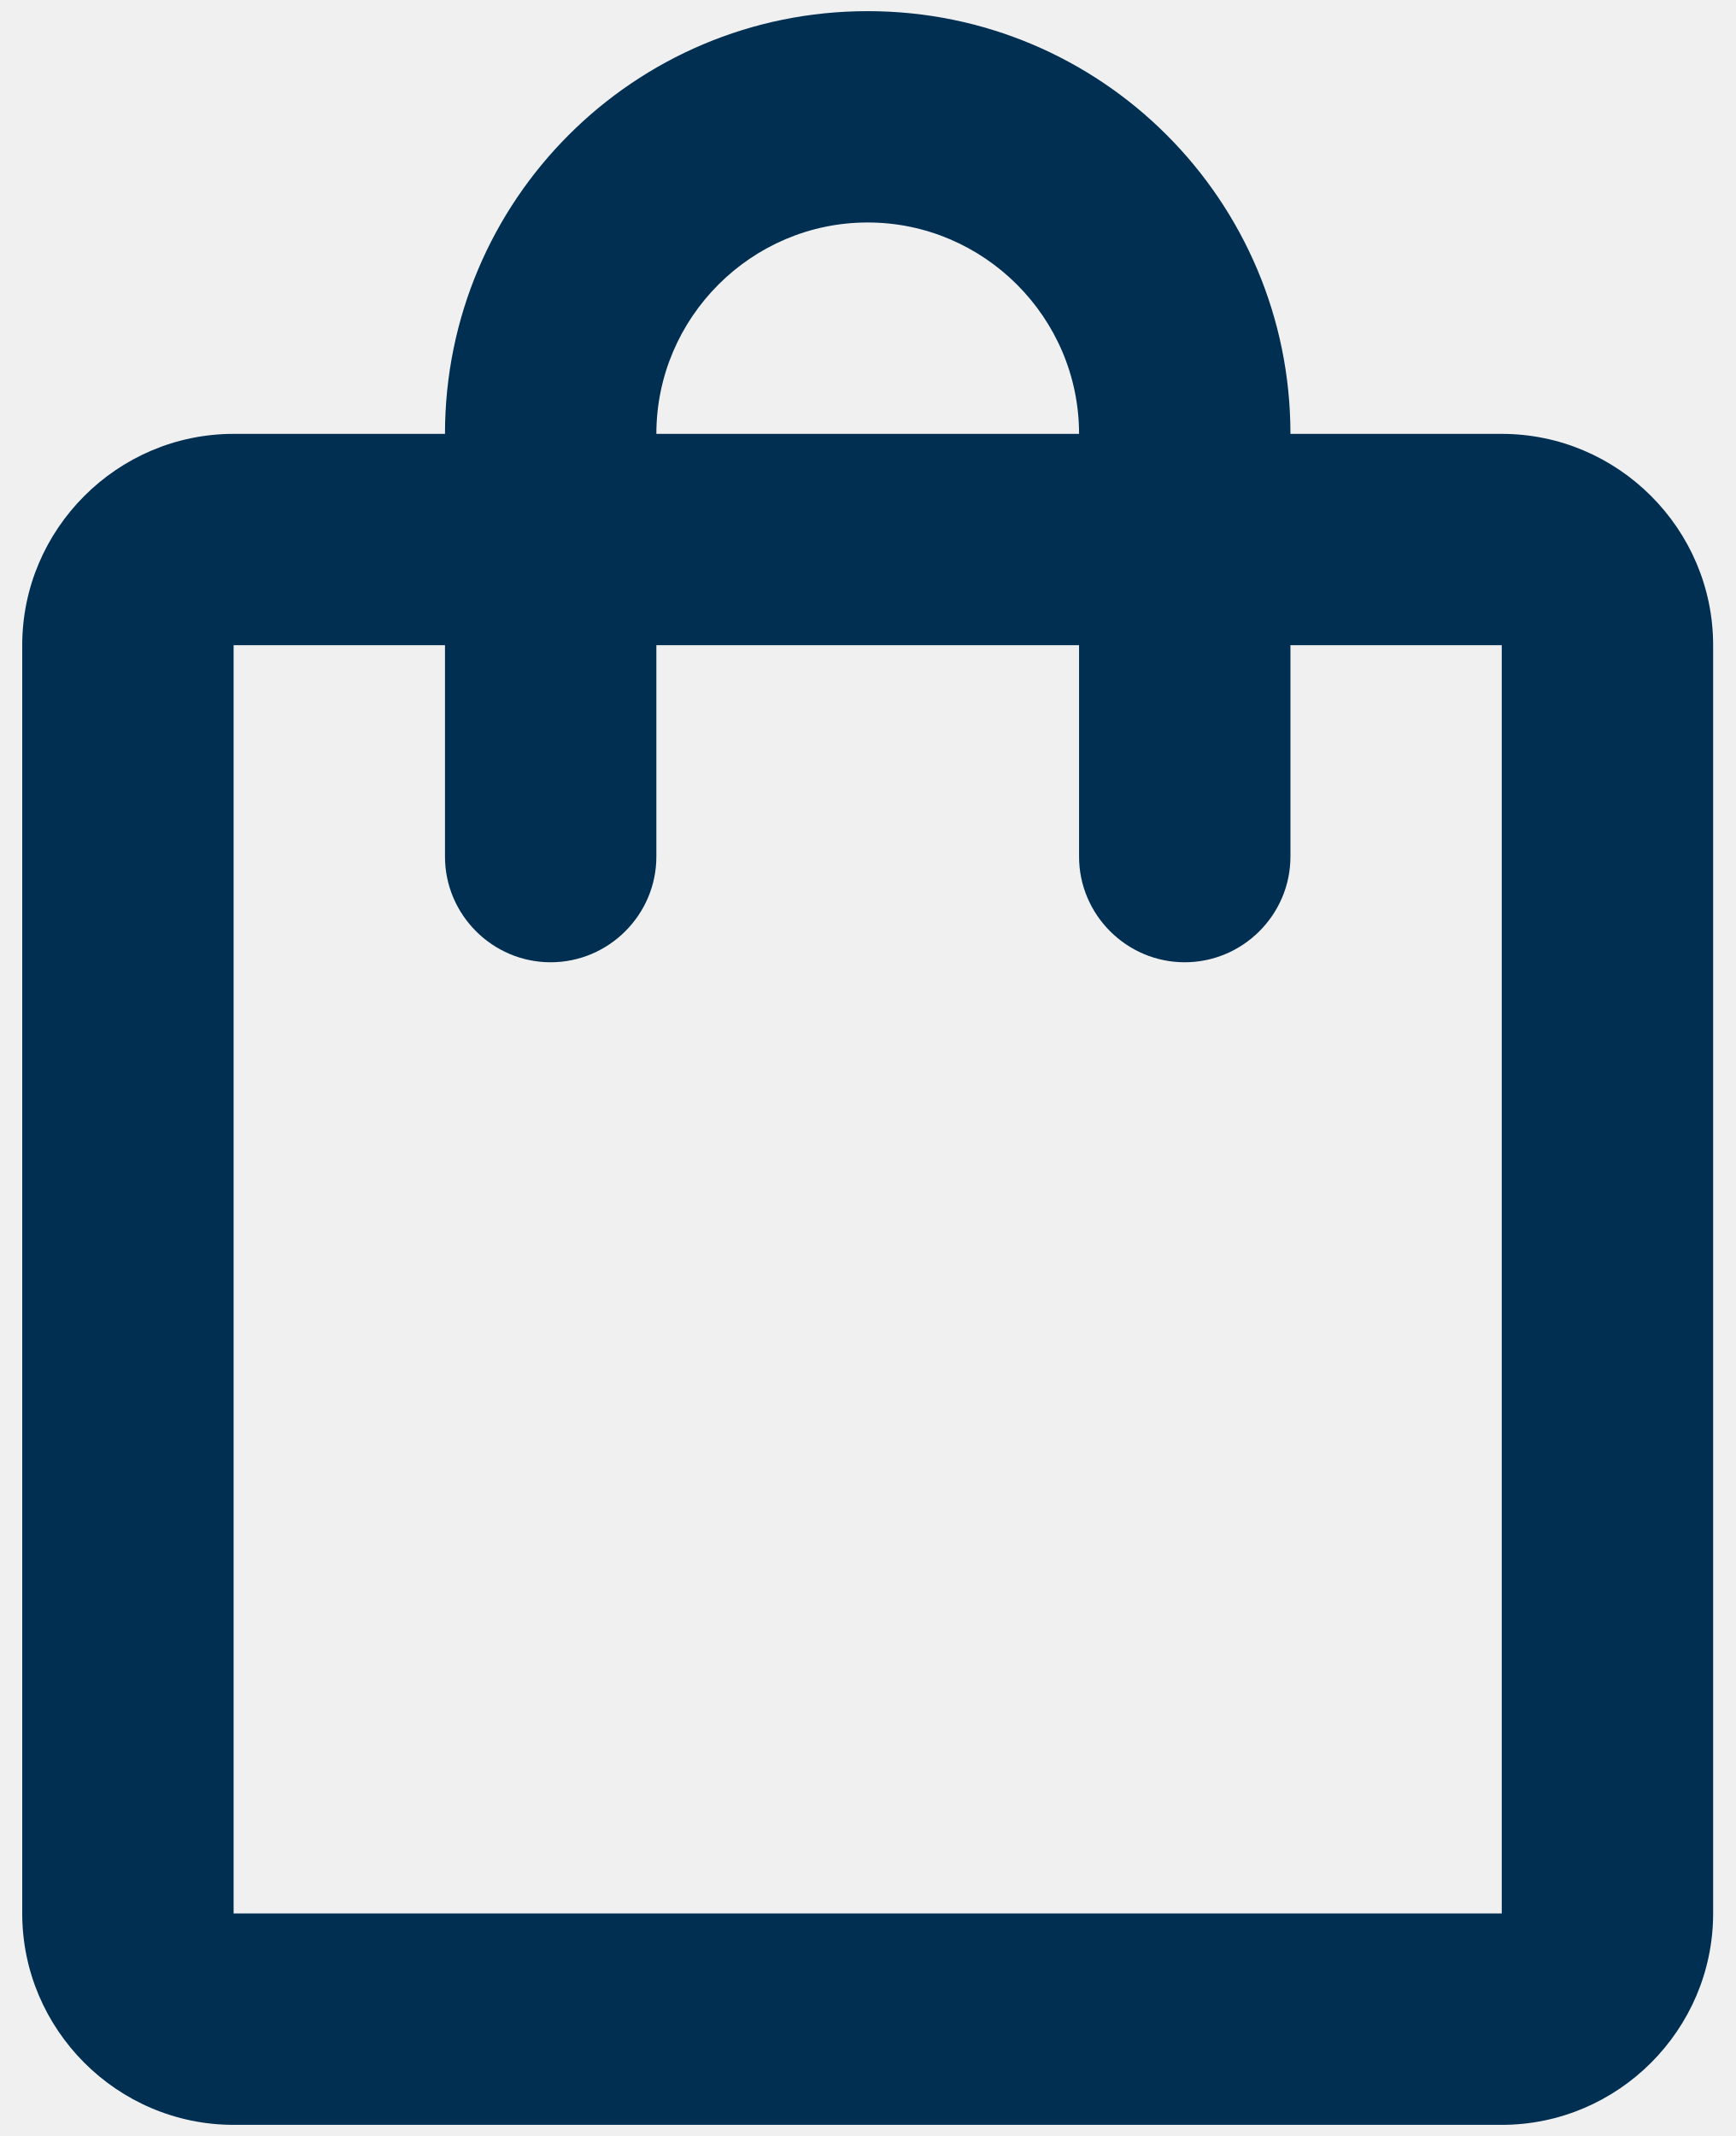
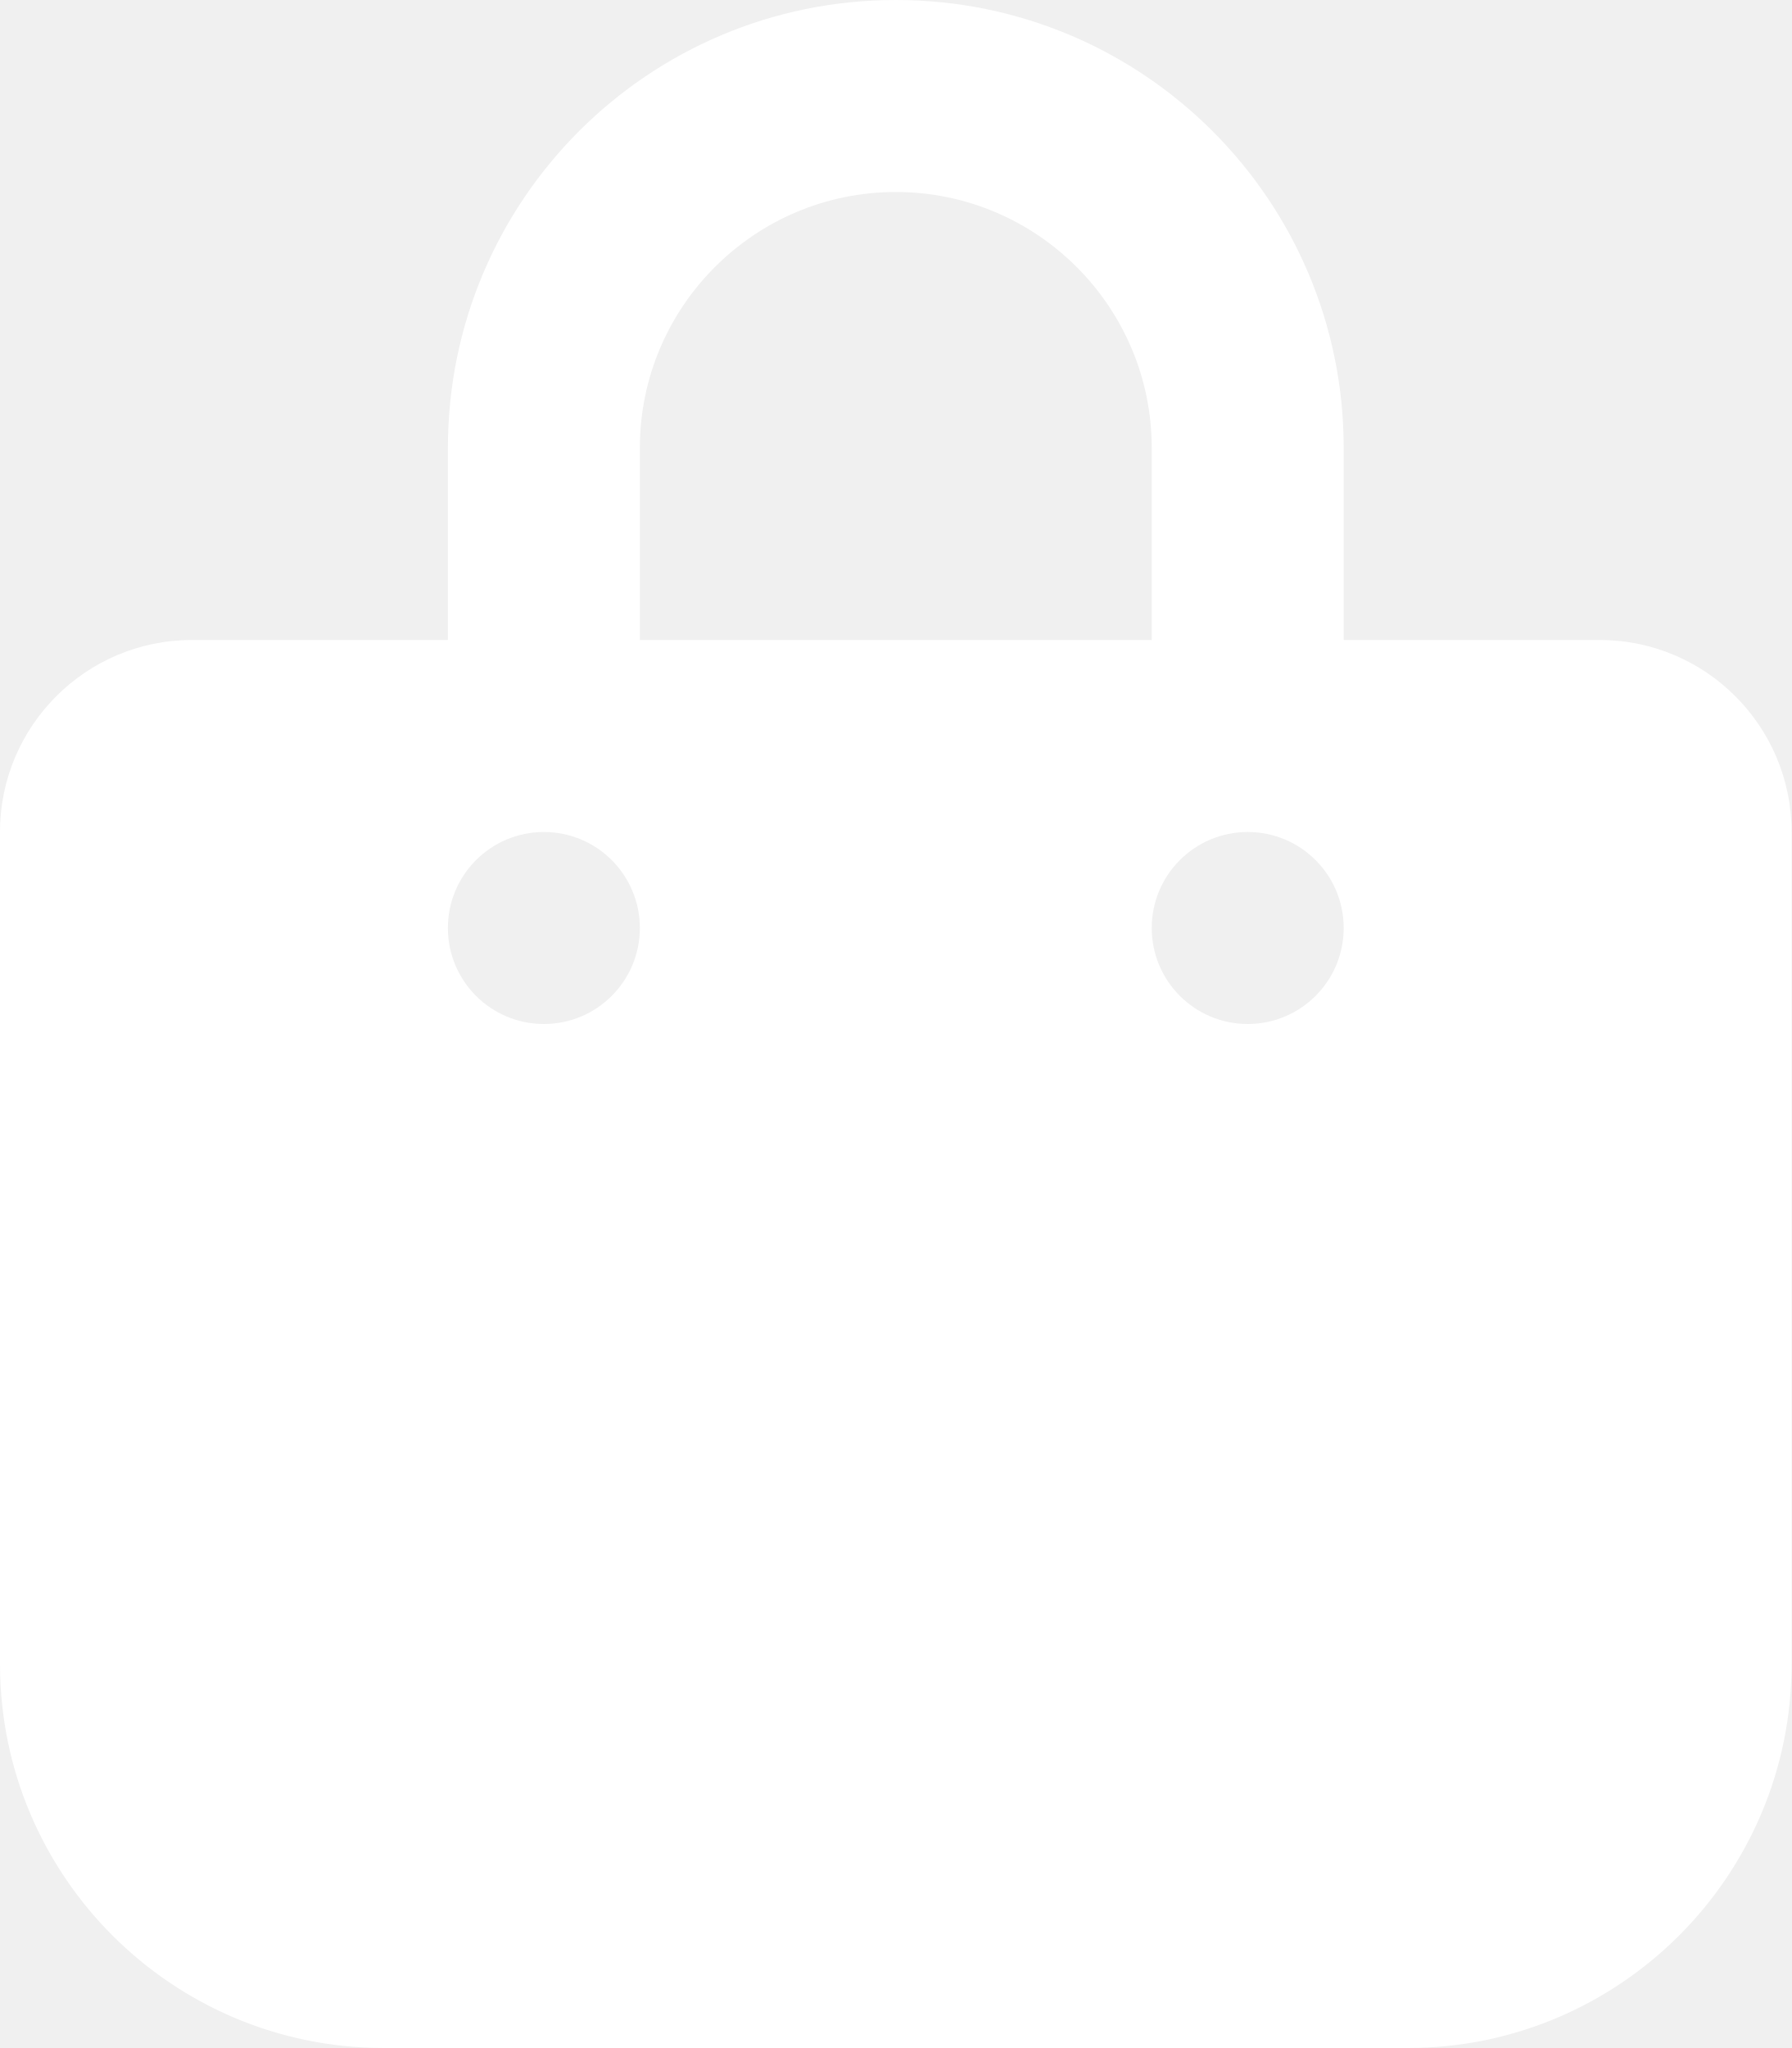
- <svg xmlns="http://www.w3.org/2000/svg" width="26" height="32" viewBox="0 0 26 32" fill="none">
-   <path d="M22.5 6.5H19.334C19.334 3.001 16.499 0.167 13 0.167C9.501 0.167 6.667 3.001 6.667 6.5H3.5C1.758 6.5 0.333 7.925 0.333 9.666V28.666C0.333 30.408 1.758 31.833 3.5 31.833H22.5C24.242 31.833 25.667 30.408 25.667 28.666V9.666C25.667 7.925 24.242 6.5 22.5 6.5ZM13 3.333C14.742 3.333 16.167 4.758 16.167 6.5H9.834C9.834 4.758 11.258 3.333 13 3.333ZM22.5 28.666H3.5V9.666H6.667V12.833C6.667 13.704 7.379 14.416 8.25 14.416C9.121 14.416 9.834 13.704 9.834 12.833V9.666H16.167V12.833C16.167 13.704 16.879 14.416 17.75 14.416C18.621 14.416 19.334 13.704 19.334 12.833V9.666H22.5V28.666Z" fill="#002F52" />
+ <svg xmlns="http://www.w3.org/2000/svg" viewBox="0 0 448 512">
+   <path fill="#ffffff" d="M160 112c0-35.3 28.7-64 64-64s64 28.7 64 64l0 48-128 0 0-48zm-48 48l-64 0c-26.5 0-48 21.5-48 48L0 416c0 53 43 96 96 96l256 0c53 0 96-43 96-96l0-208c0-26.5-21.5-48-48-48l-64 0 0-48C336 50.1 285.9 0 224 0S112 50.1 112 112l0 48zm24 48a24 24 0 1 1 0 48 24 24 0 1 1 0-48zm152 24a24 24 0 1 1 48 0 24 24 0 1 1 -48 0z" />
</svg>
